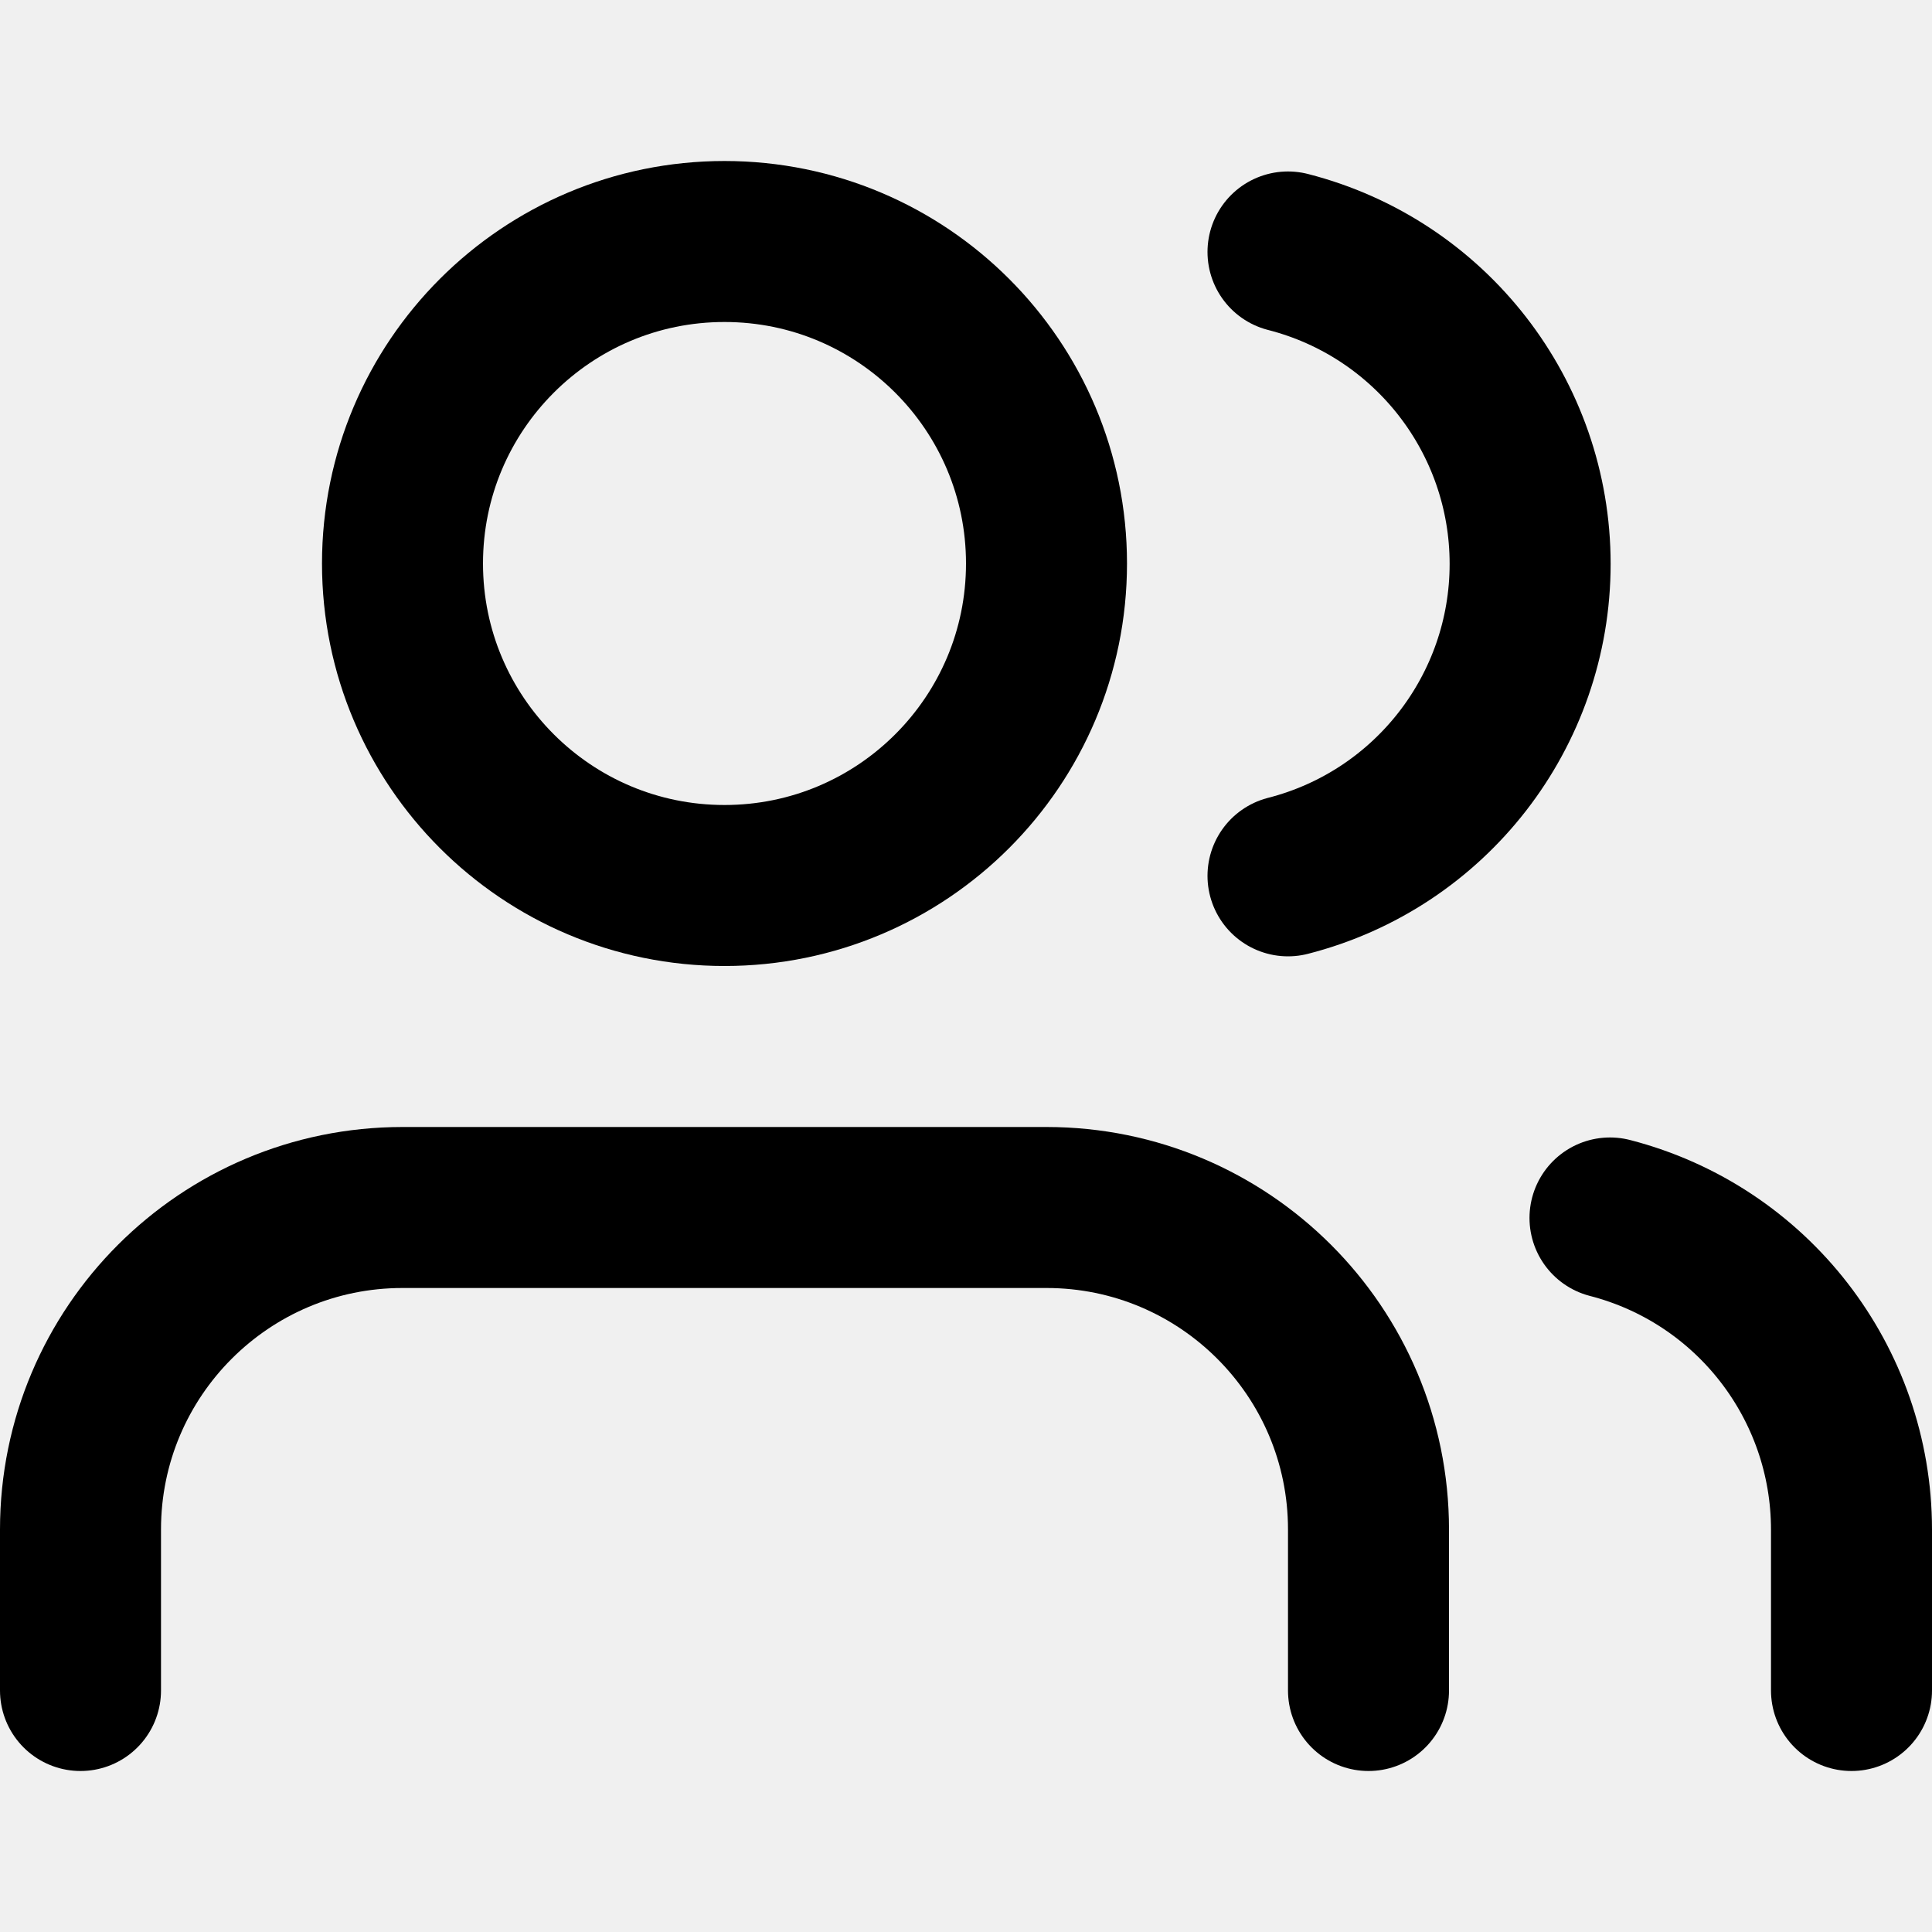
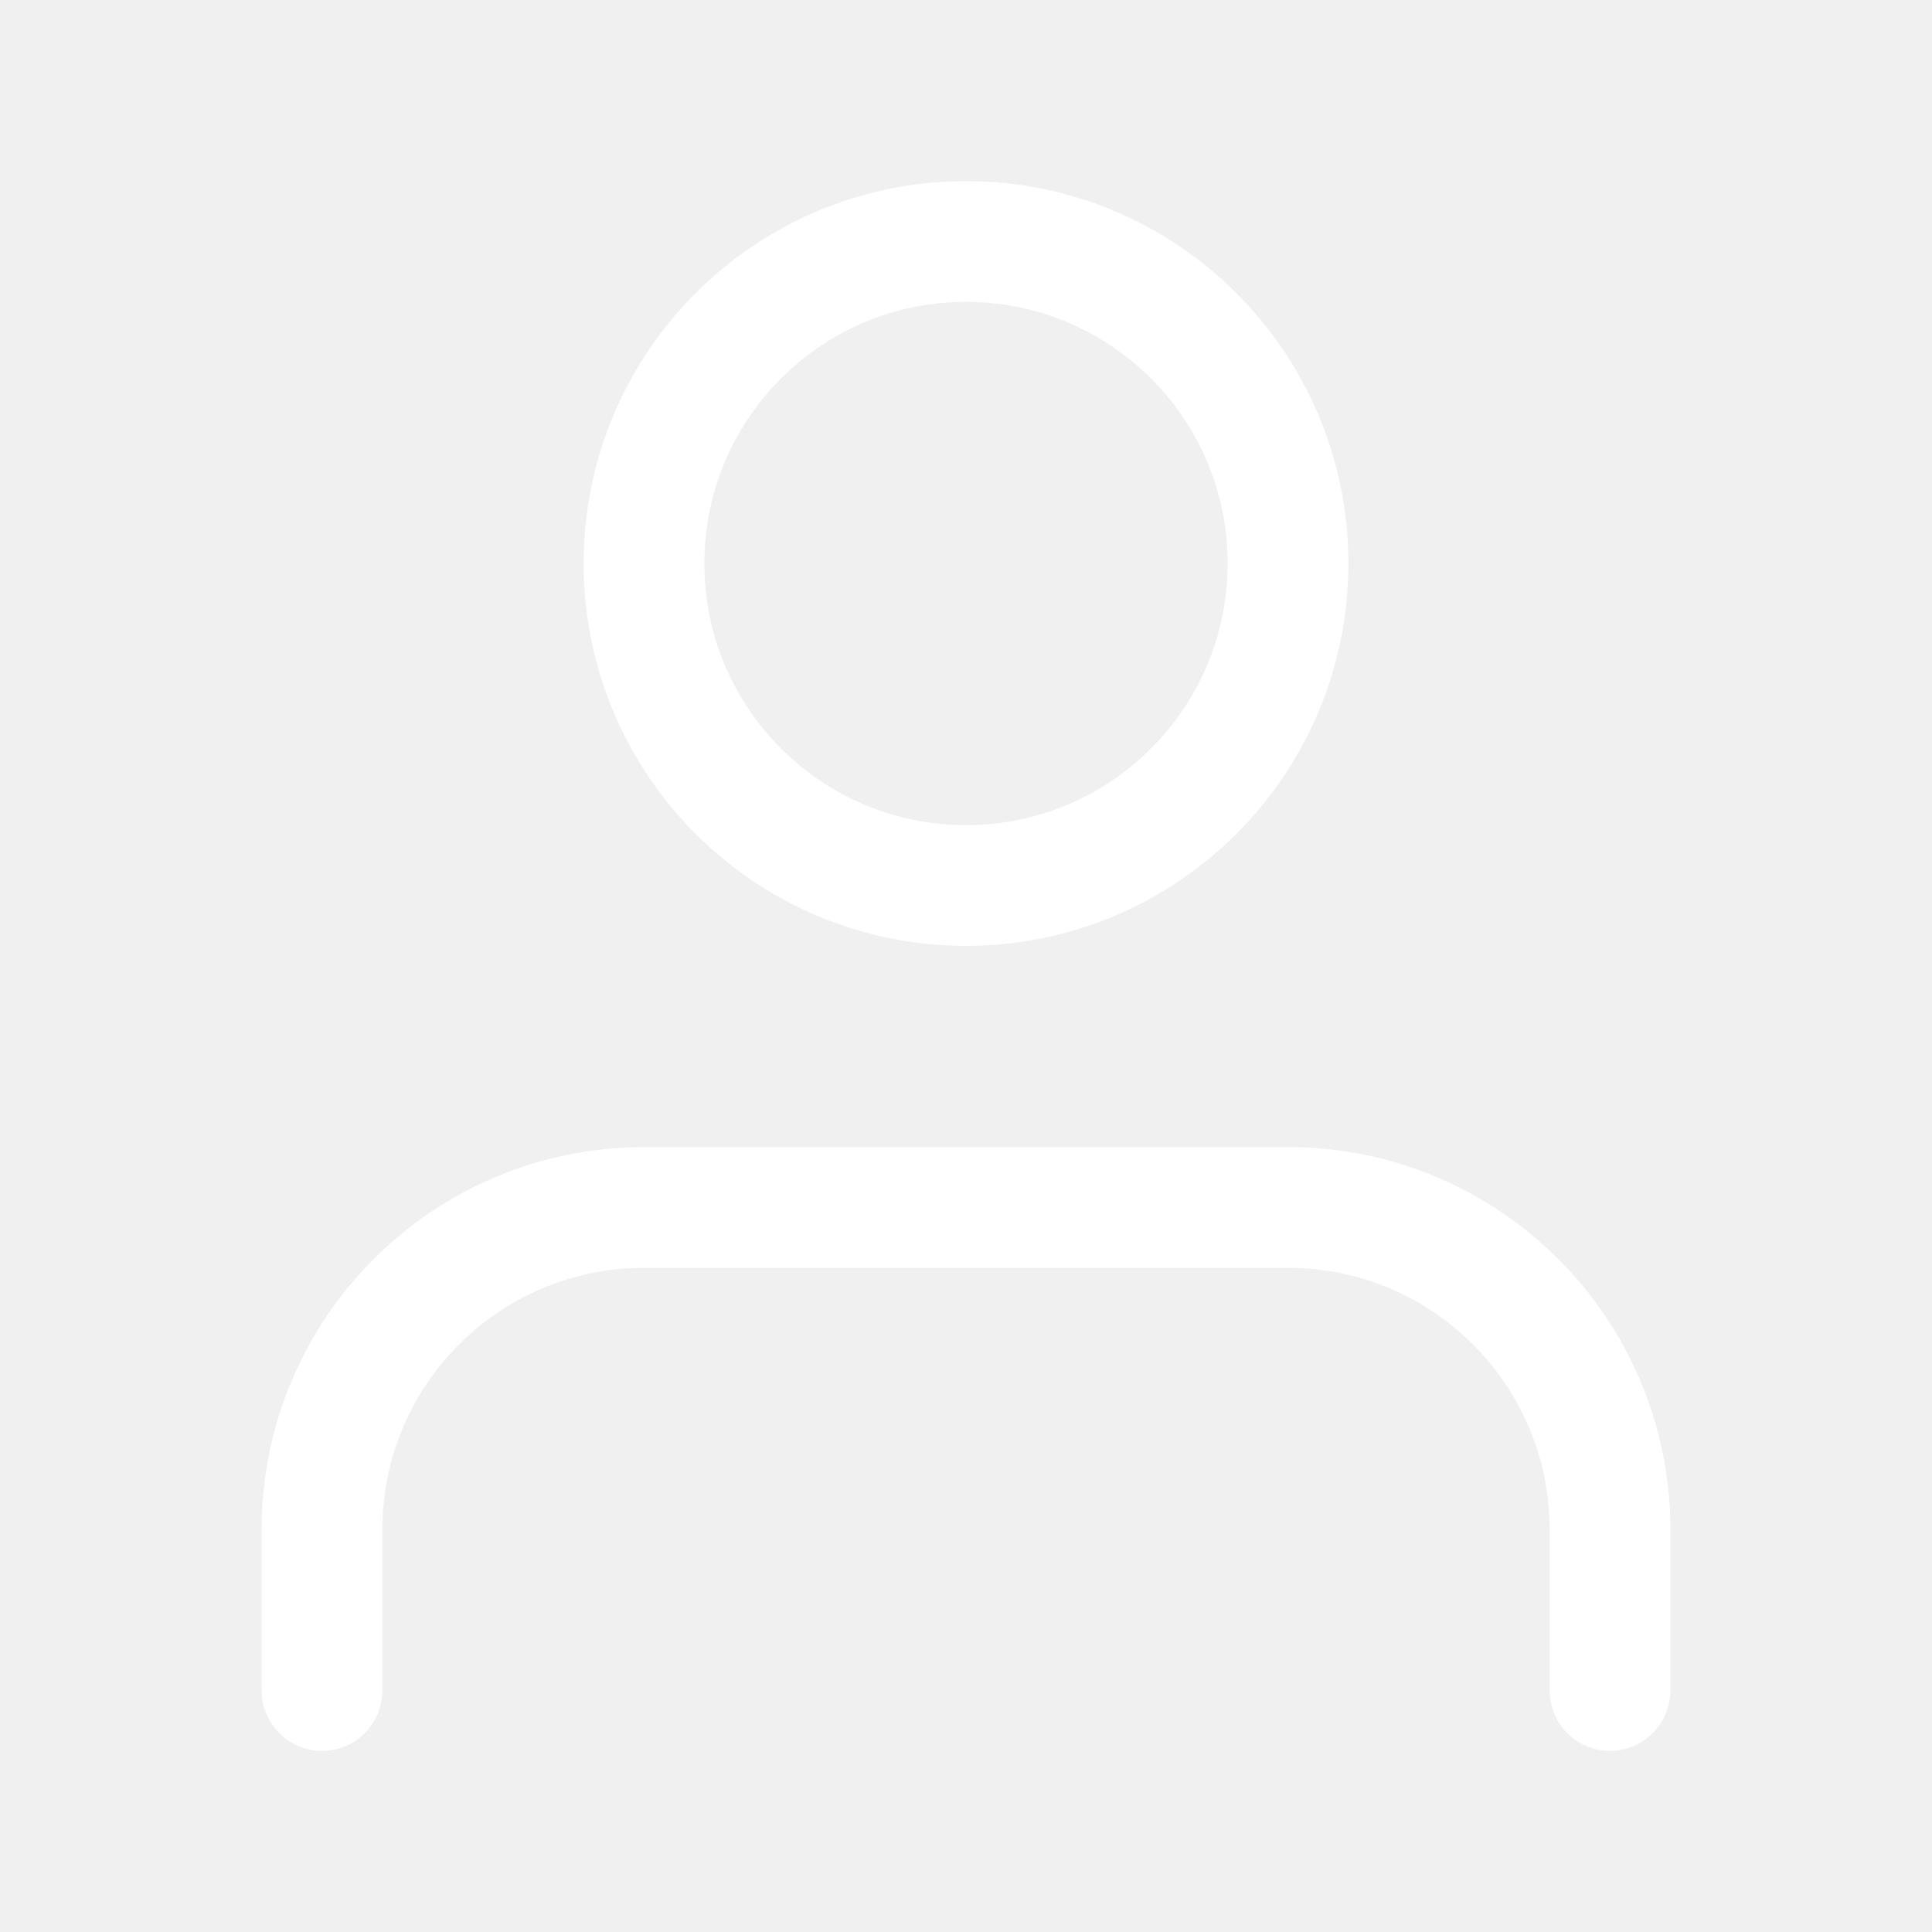
- <svg xmlns="http://www.w3.org/2000/svg" viewBox="0 0 24 24" fill="none" stroke="currentColor" stroke-width="2" stroke-linecap="round" stroke-linejoin="round">
-   <path d="M17 21v-2a4 4 0 0 0-4-4H5a4 4 0 0 0-4 4v2" />
-   <circle cx="9" cy="7" r="4" />
-   <path d="M23 21v-2a4 4 0 0 0-3-3.87" />
-   <path d="M16 3.13a4 4 0 0 1 0 7.75" />
+ <svg xmlns="http://www.w3.org/2000/svg" viewBox="0 0 24 24" fill="none" stroke="white" stroke-width="1.5" stroke-linecap="round" stroke-linejoin="round">
+   <path d="M20 21v-2a4 4 0 0 0-4-4H8a4 4 0 0 0-4 4v2" />
+   <circle cx="12" cy="7" r="4" />
</svg>
